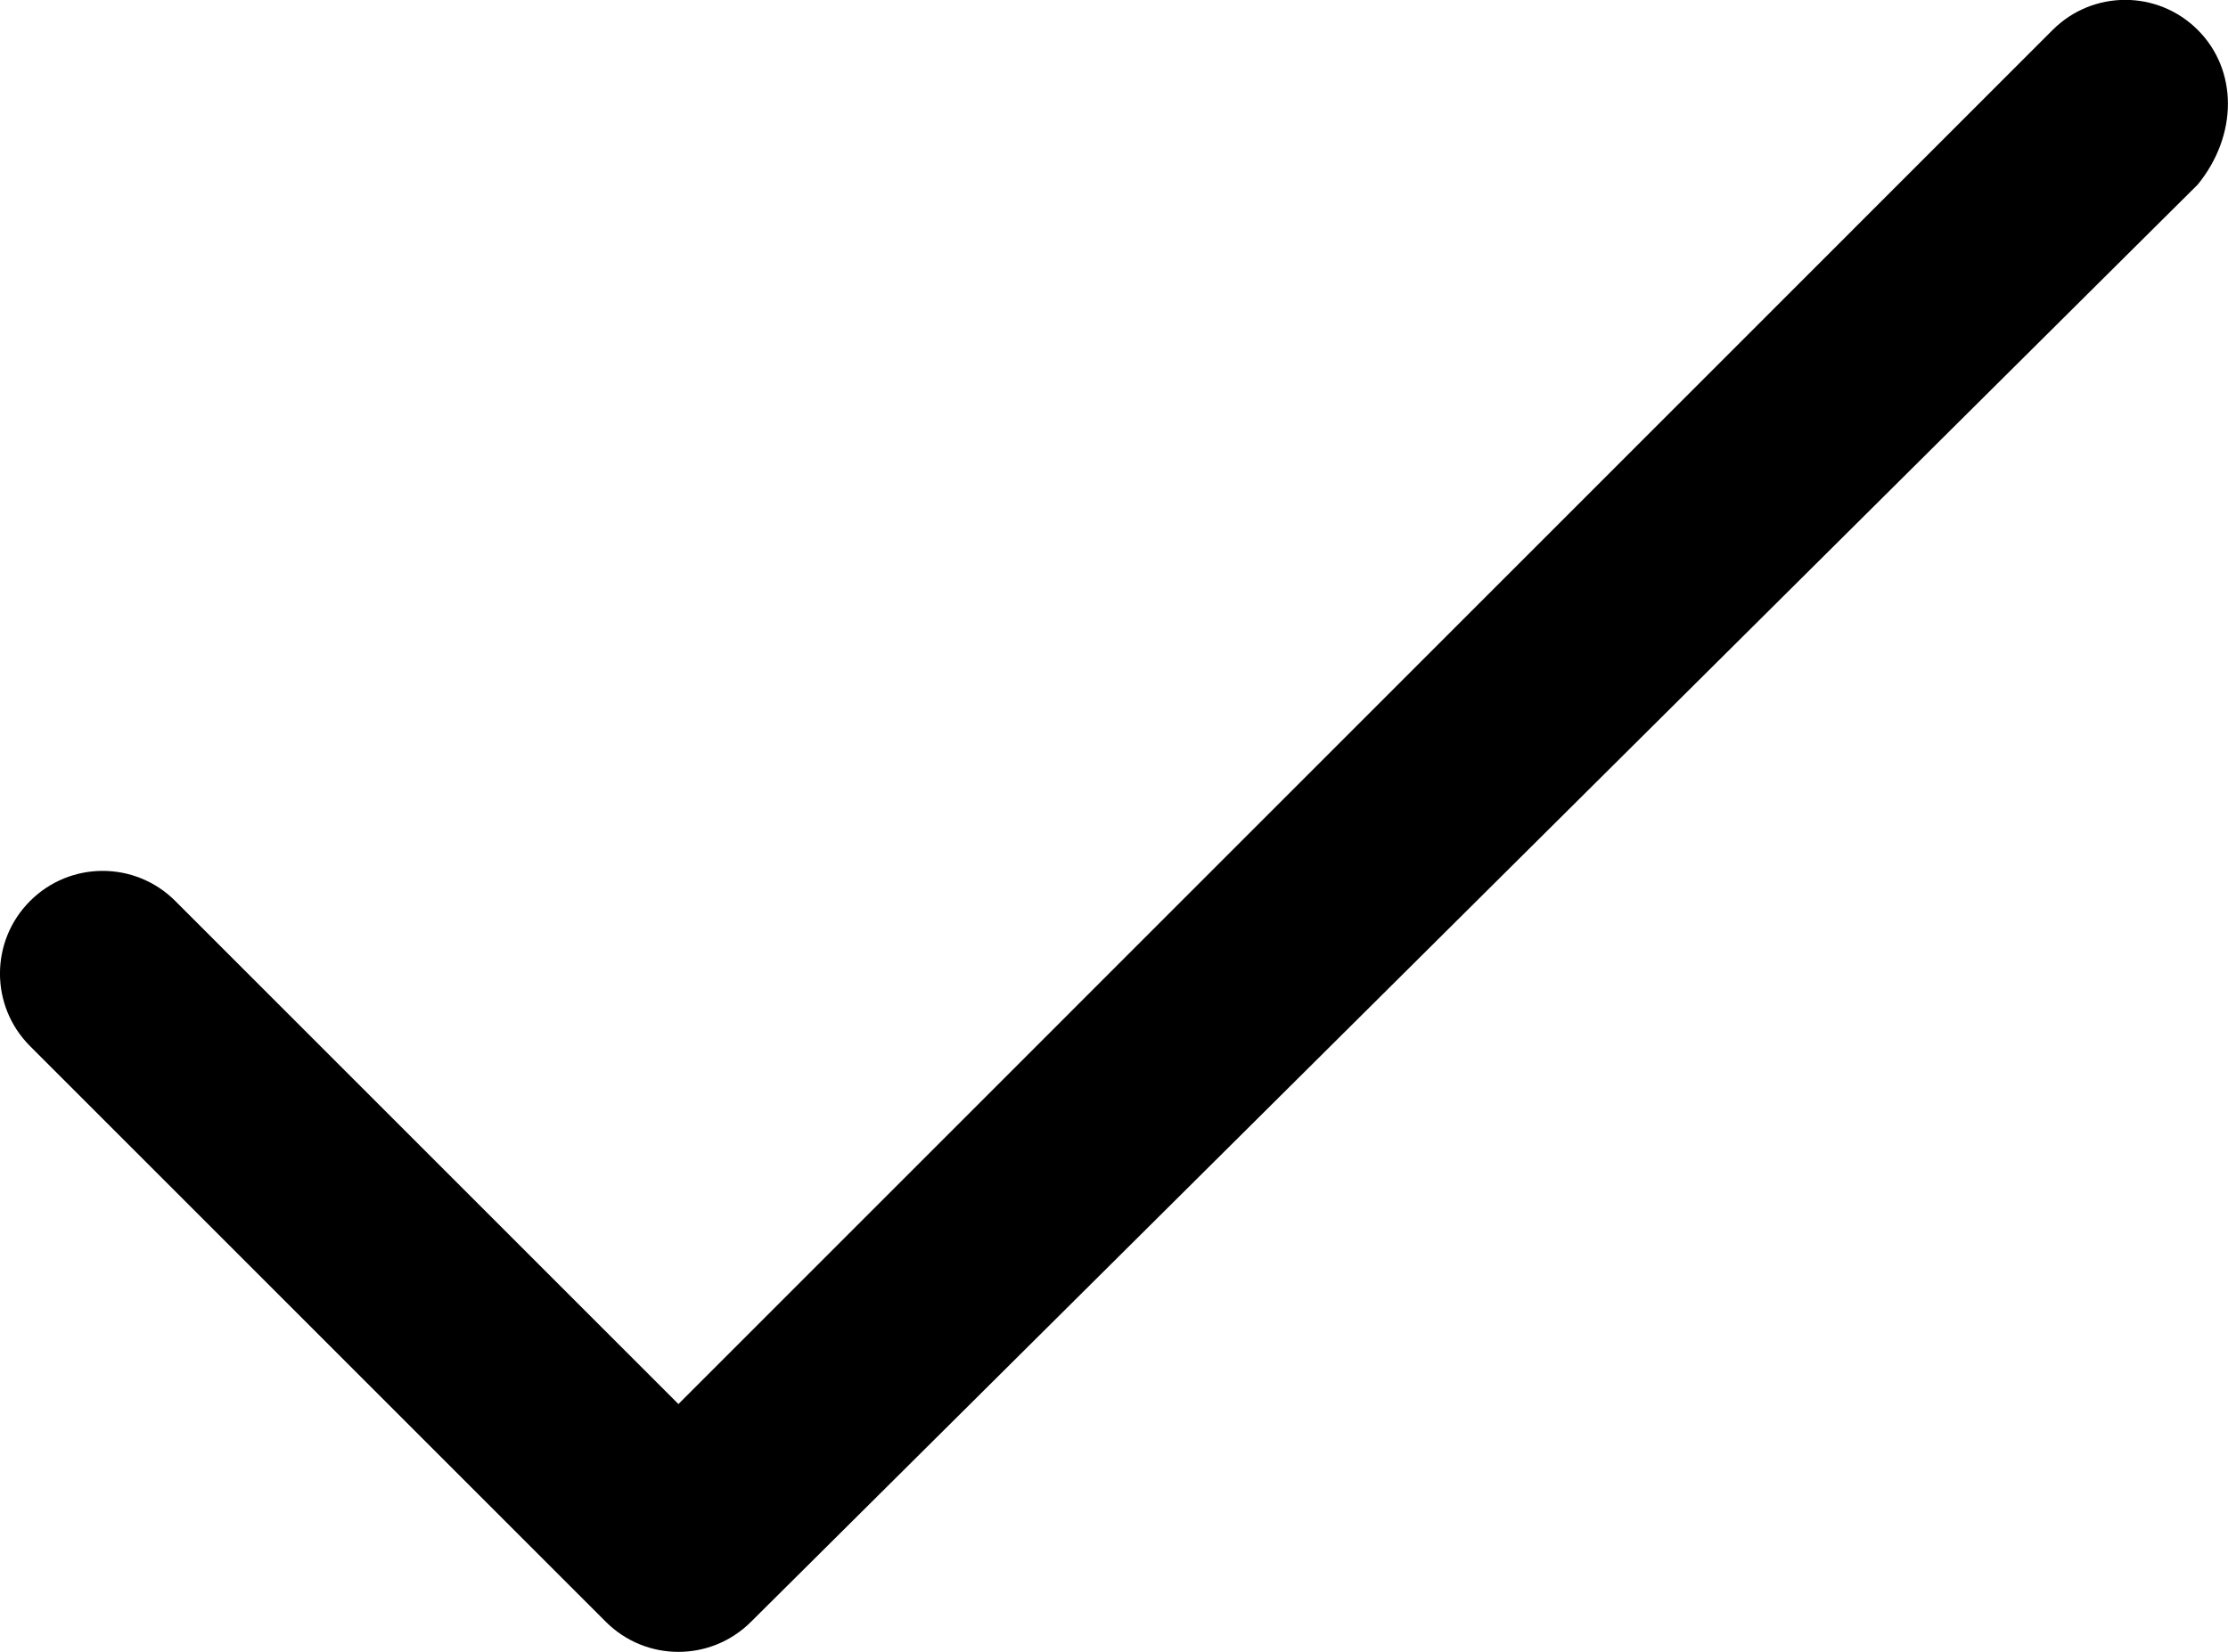
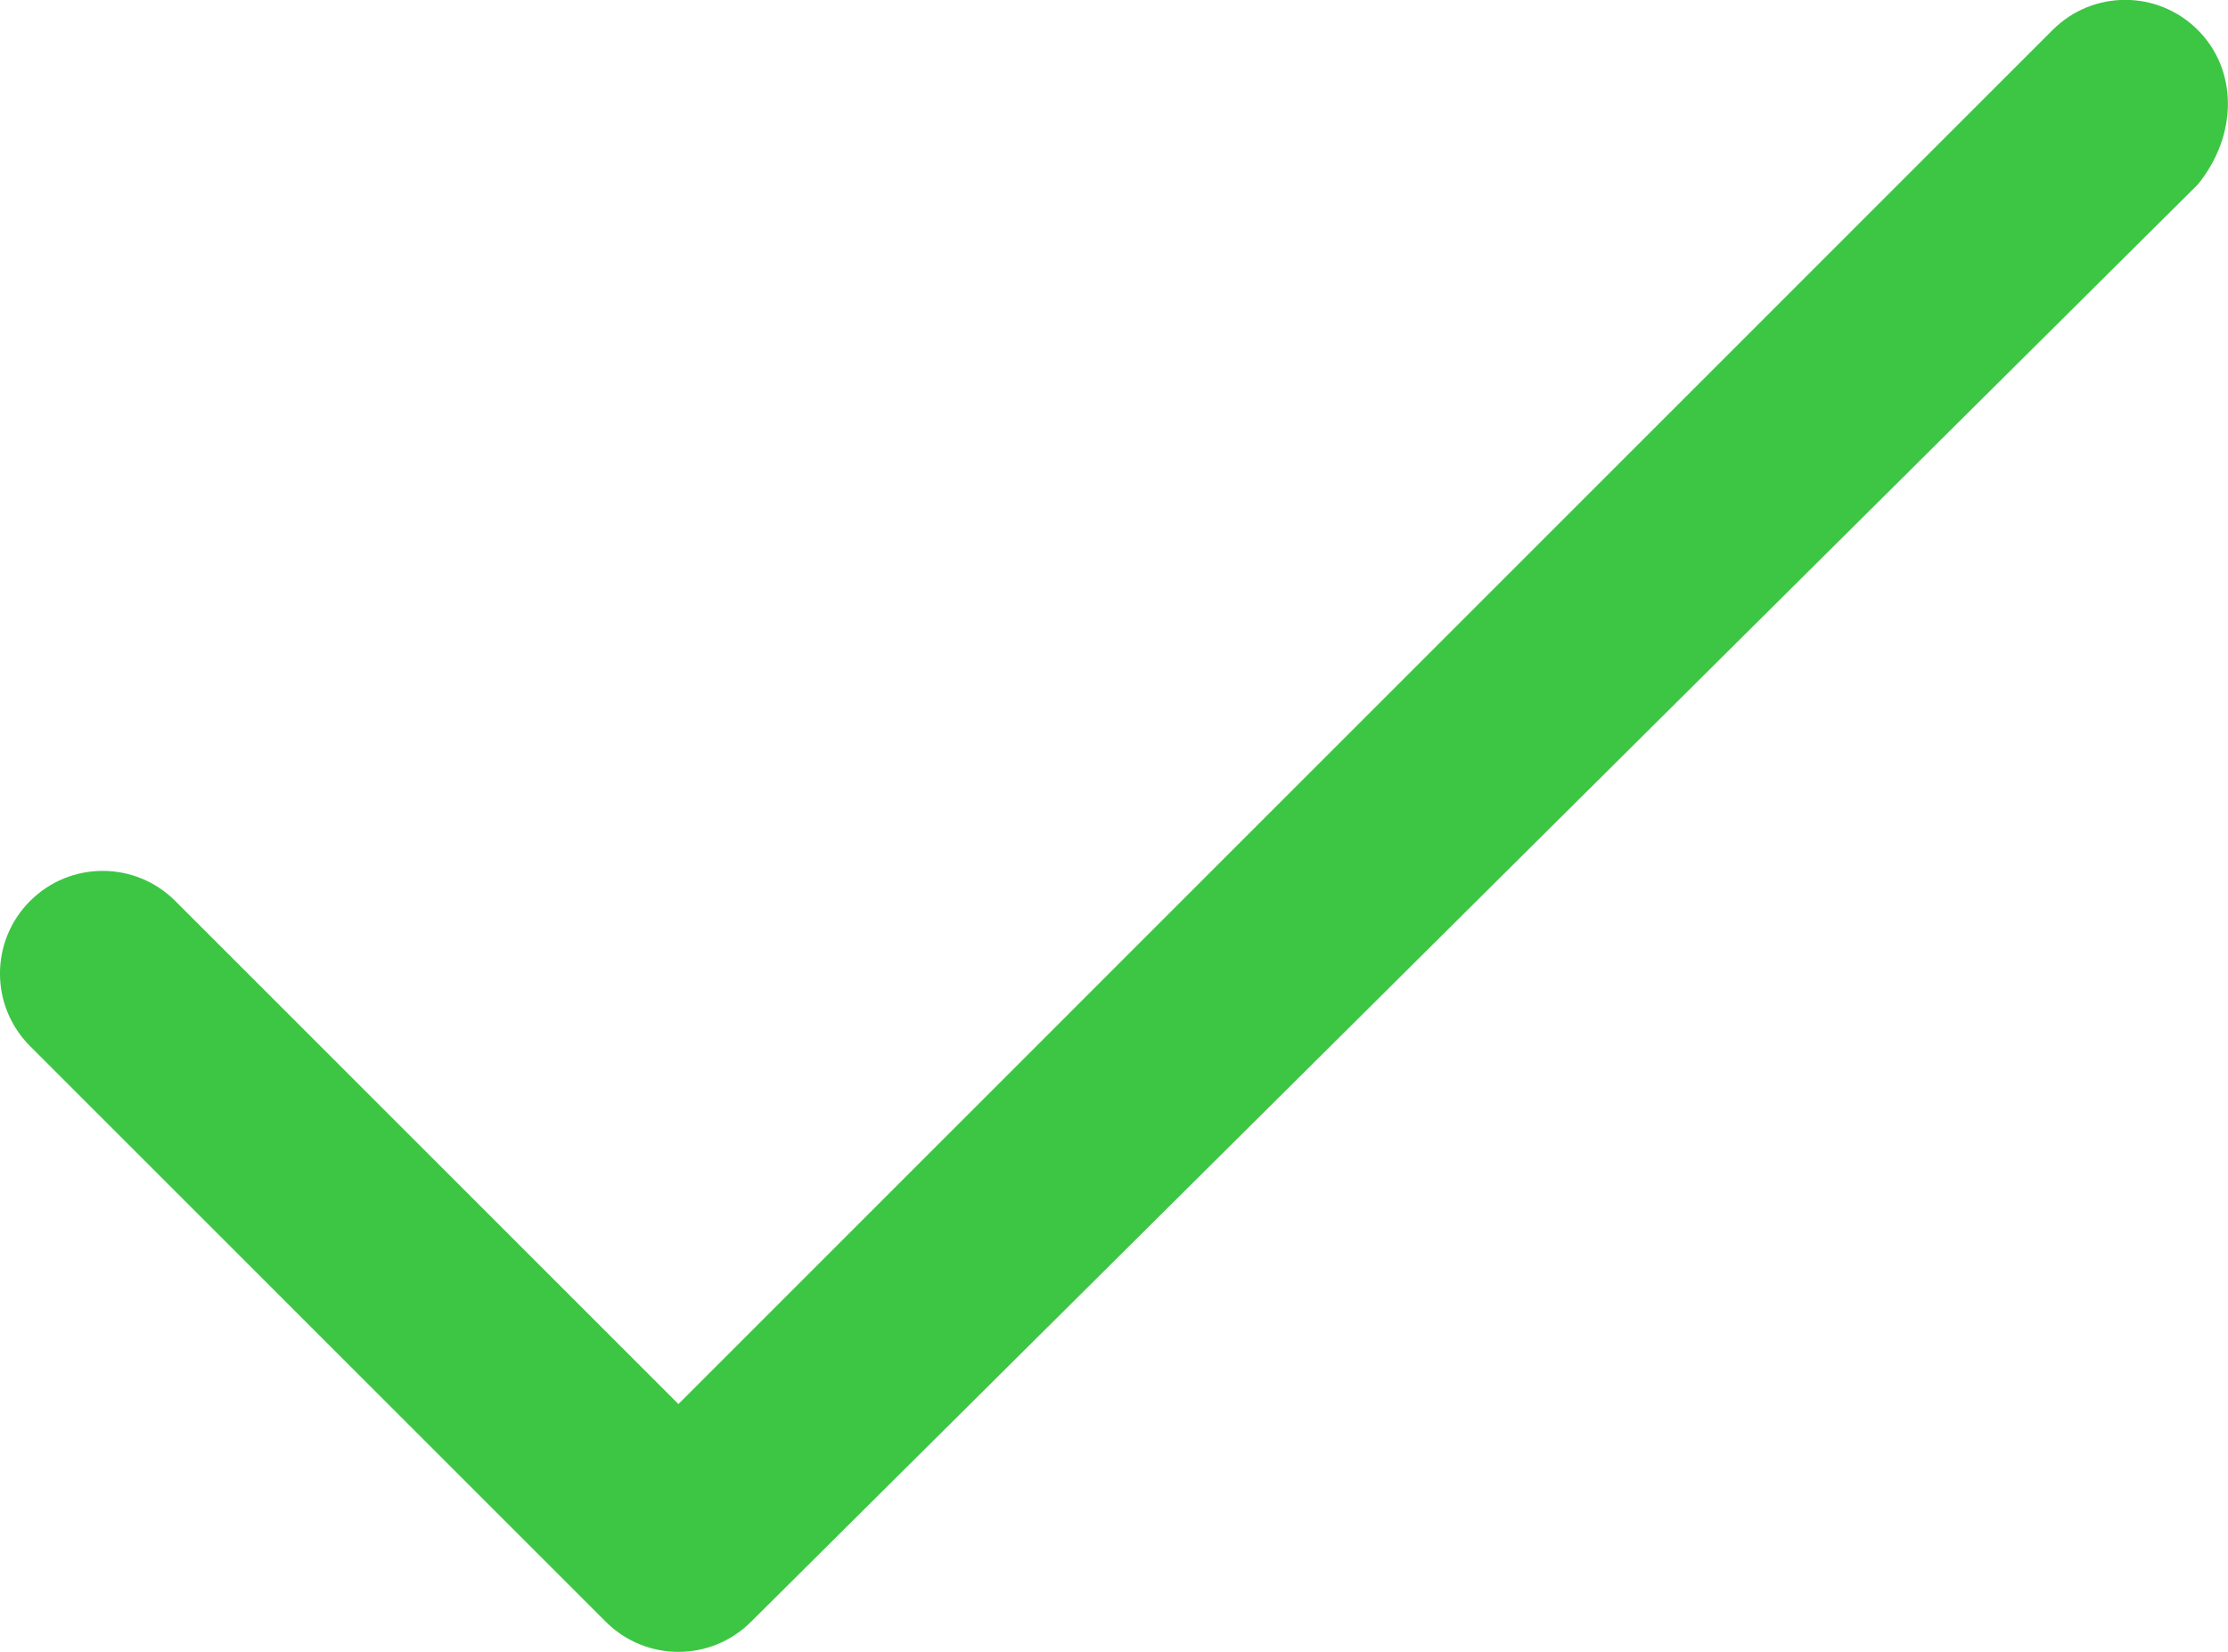
- <svg xmlns="http://www.w3.org/2000/svg" version="1.0" id="Layer_1" x="0px" y="0px" width="21.698px" height="16.09px" viewBox="-82.357 4.875 21.698 16.09" enable-background="new -82.357 4.875 21.698 16.09" xml:space="preserve">
+ <svg xmlns="http://www.w3.org/2000/svg" version="1.0" id="Layer_1" x="0px" y="0px" width="21.698px" height="16.09px" viewBox="-82.357 4.875 21.698 16.09" enable-background="new -82.357 4.875 21.698 16.09" xml:space="preserve" fill="#3DC644">
  <path d="M-60.953,5.167c-0.391-0.391-1.023-0.391-1.414,0L-75.75,18.551l-4.9-4.9c-0.391-0.391-1.023-0.391-1.414,0 s-0.391,1.023,0,1.414l5.607,5.607c0.195,0.195,0.451,0.293,0.707,0.293s0.512-0.098,0.707-0.293l14.09-14.0 C-60.562,6.191-60.562,5.558-60.953,5.167z" />
</svg>
